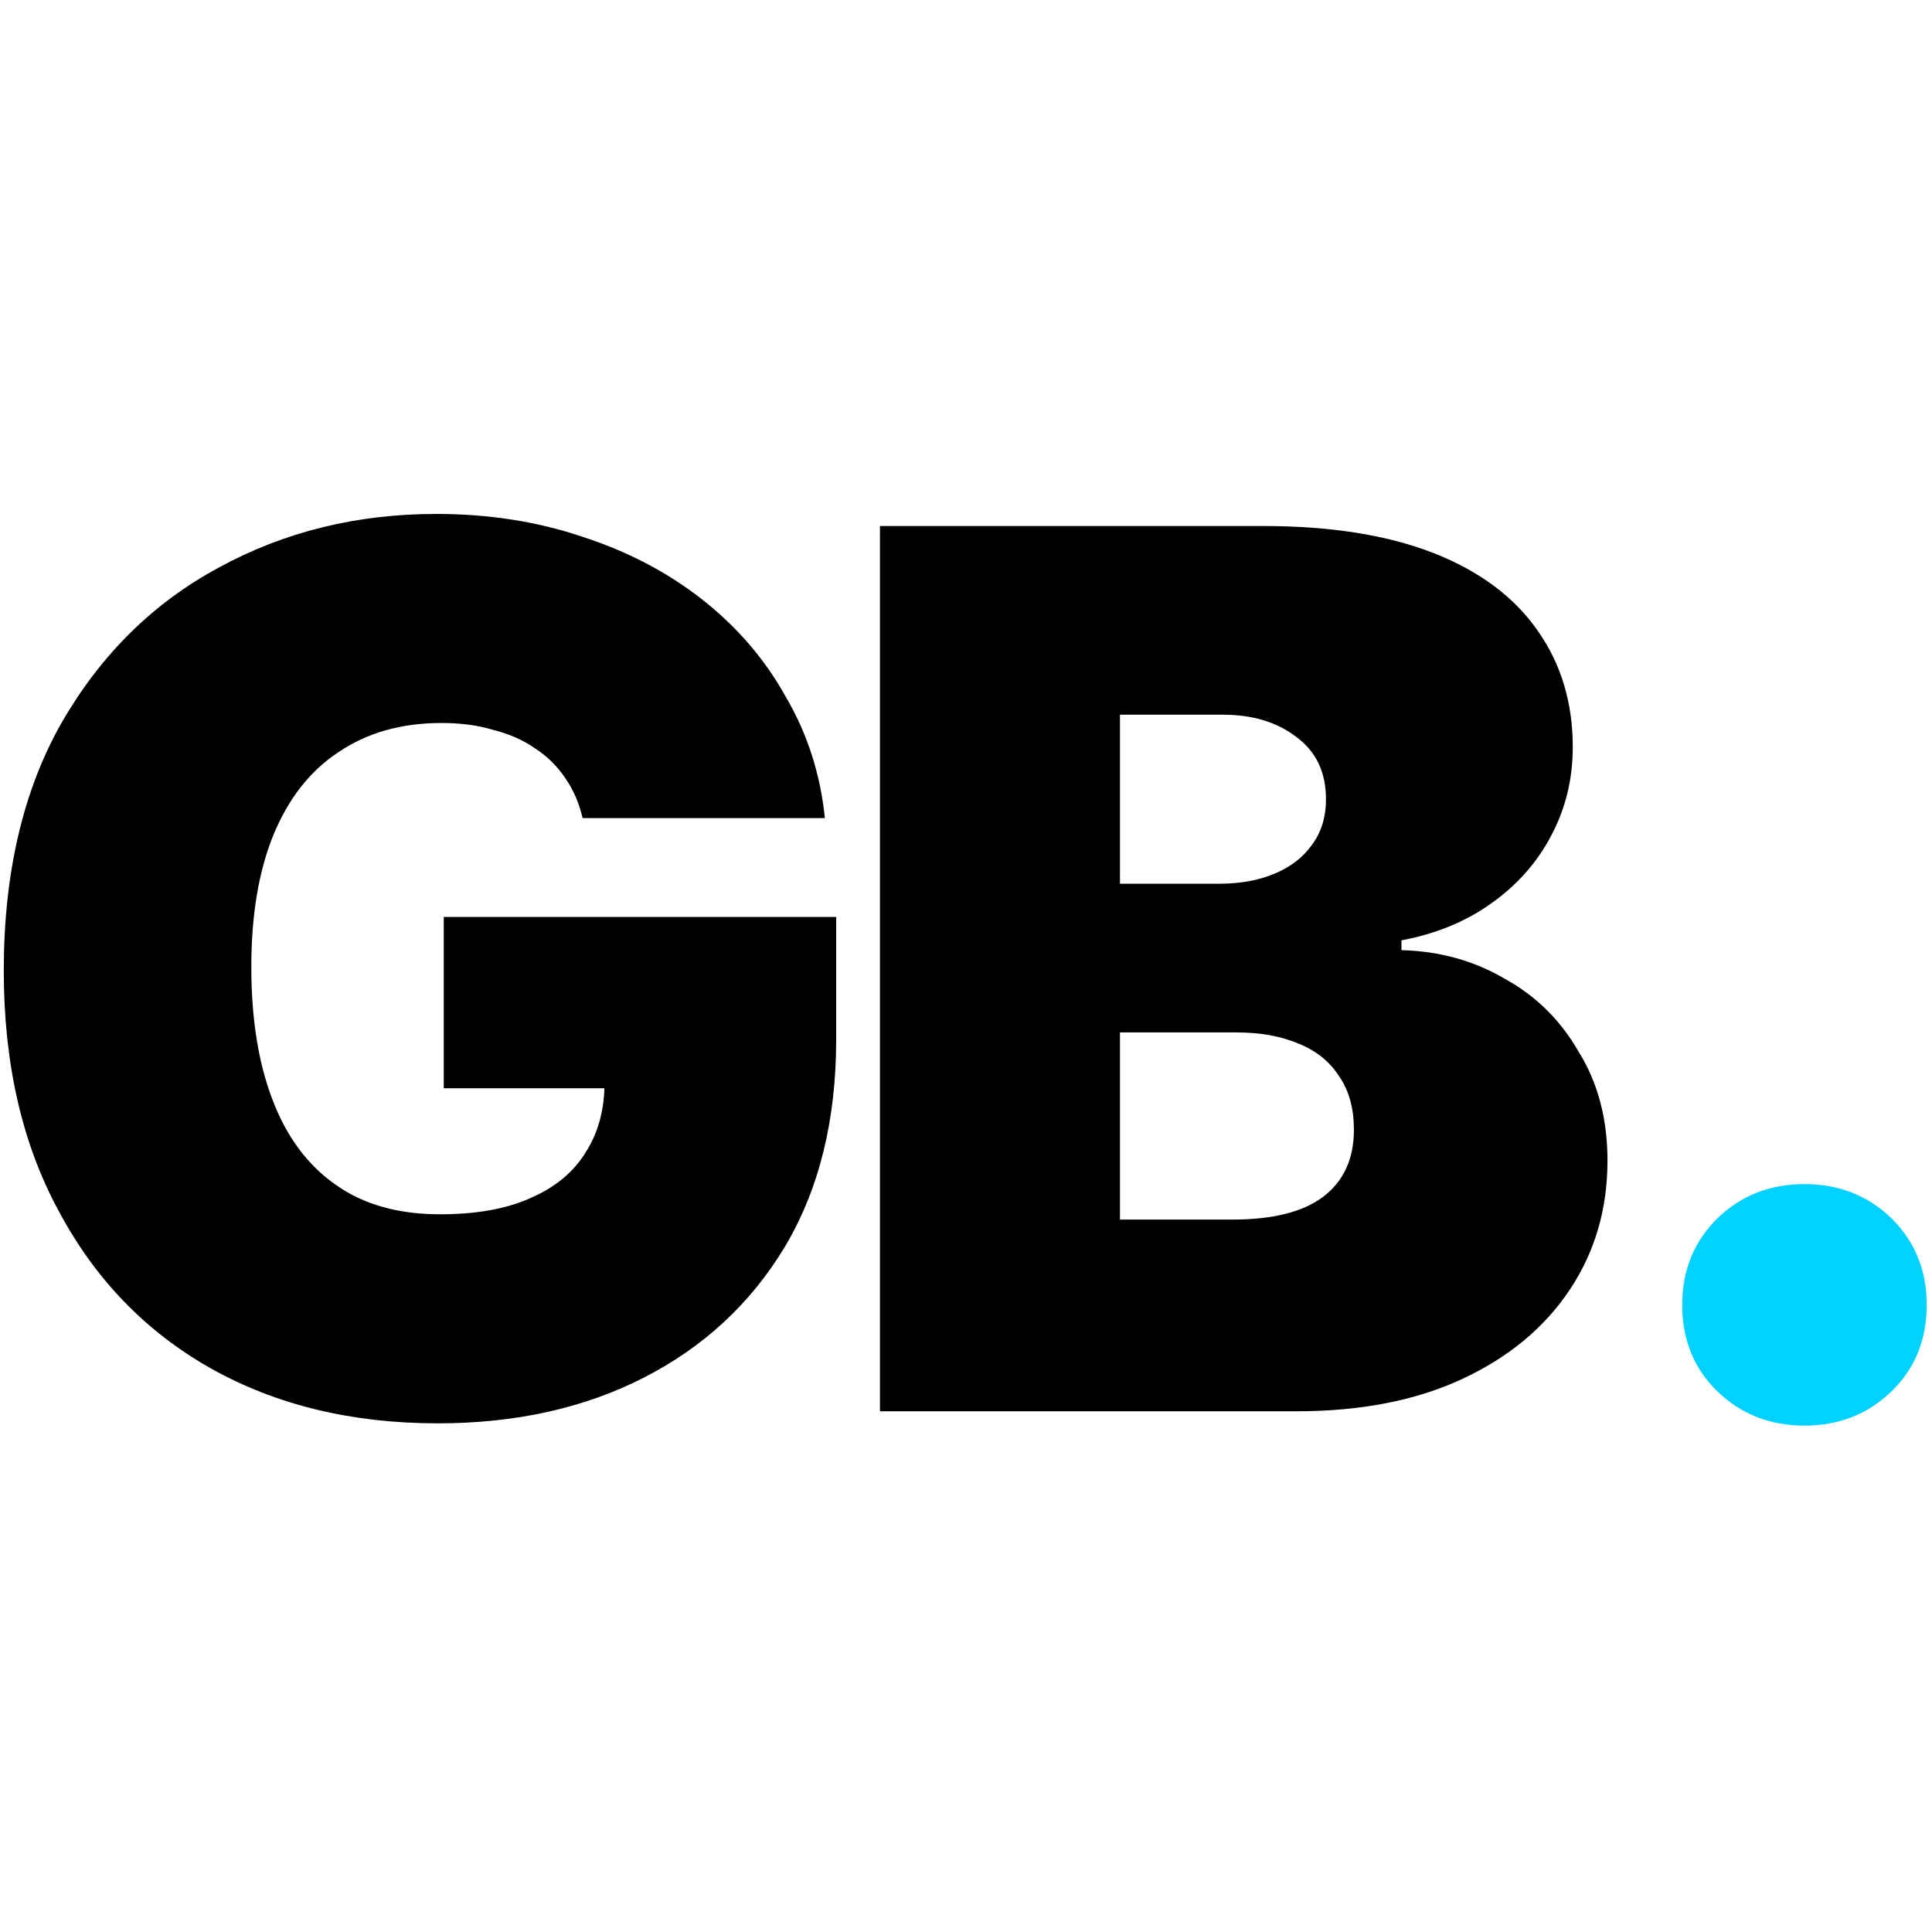
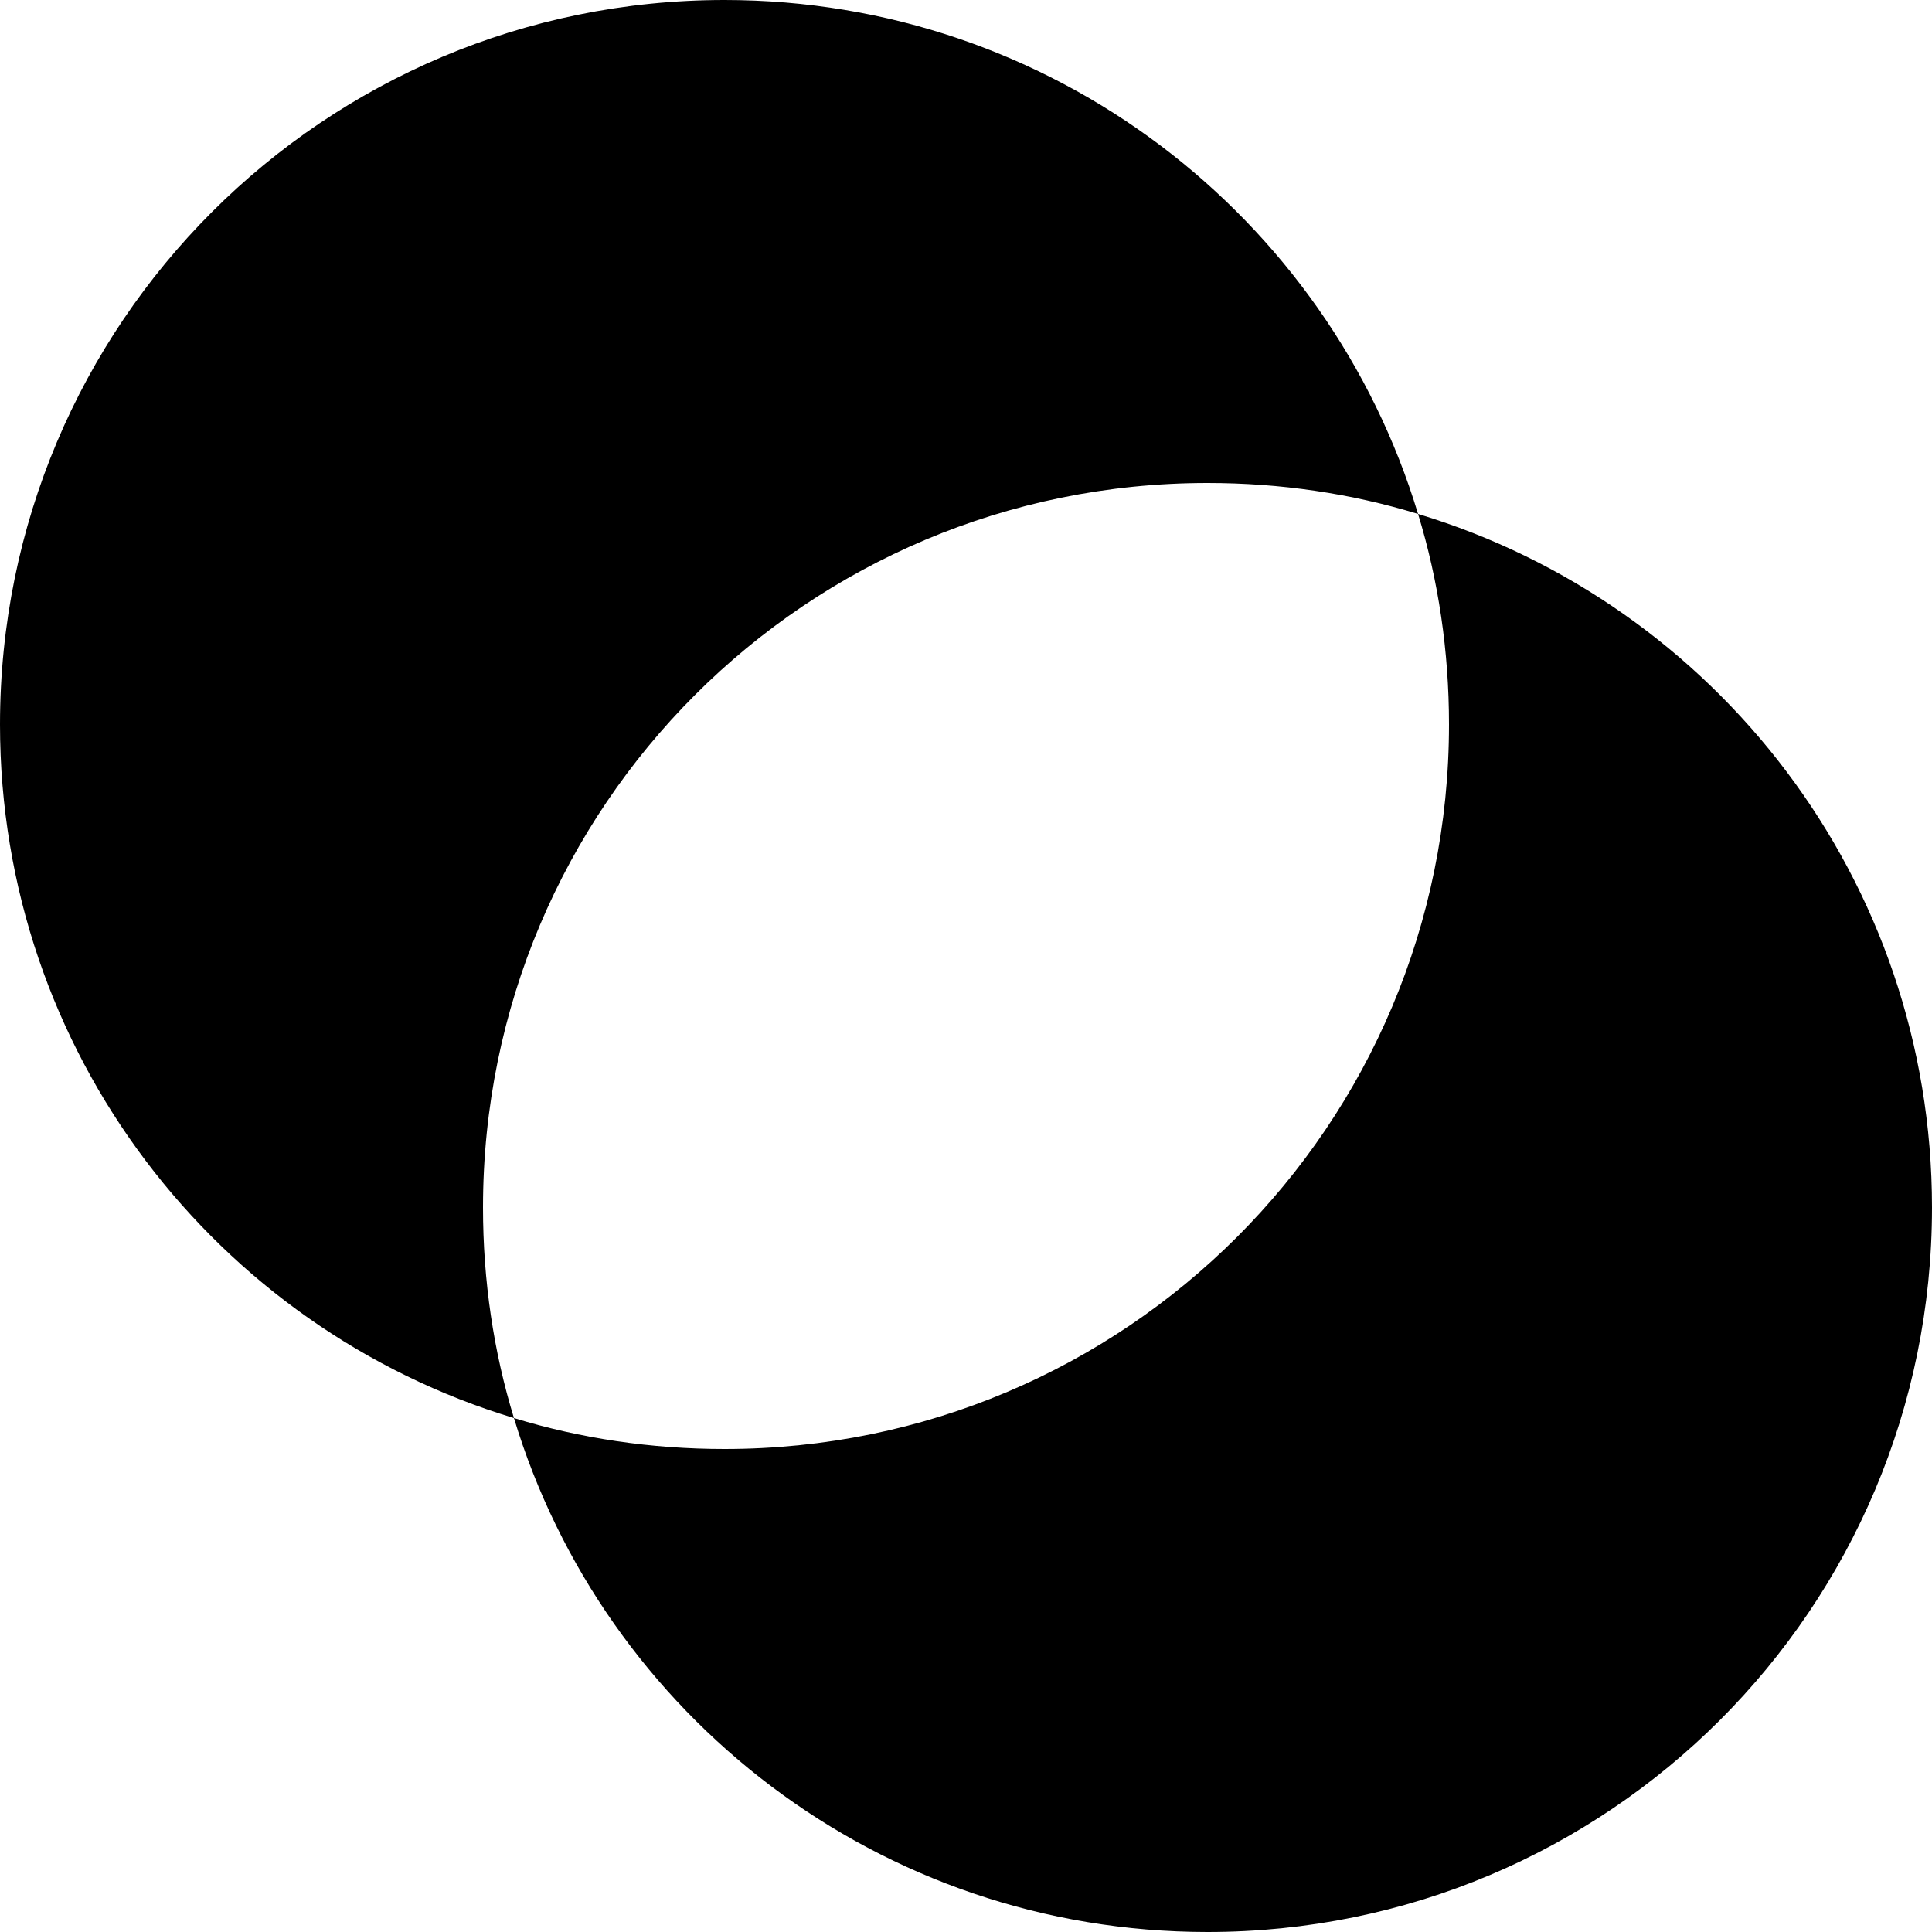
<svg xmlns="http://www.w3.org/2000/svg" version="1.2" viewBox="0 0 256 256" width="256" height="256">
-   <style>.a{fill:#00d2ff}</style>
-   <path d="m58 188.6q-17.1 0-30.1-7.3-12.9-7.3-20.1-20.8-7.3-13.4-7.3-31.9 0-19.4 7.7-32.9 7.8-13.5 20.8-20.5 13-7.1 28.8-7.1 10.4 0 19.3 3 9 2.9 15.9 8.3 7 5.5 11.1 12.9 4.3 7.3 5.2 16.1h-32.1q-0.7-3-2.3-5.3-1.6-2.4-4.1-4-2.3-1.6-5.5-2.4-3-0.9-6.8-0.9-8 0-13.7 3.9-5.6 3.7-8.6 11-2.9 7.2-2.9 17.4 0 10.3 2.8 17.6 2.8 7.4 8.4 11.3 5.5 3.9 13.8 3.9 7.3 0 12.1-2.2 4.8-2.1 7.2-6 2.5-3.9 2.5-9.2l5.5 0.7h-26.8v-22.7h52v16.2q0 16.1-6.8 27.5-6.8 11.3-18.8 17.4-11.8 6-27.2 6zm113.8-1.6h-55.2v-117.3h50.8q13.4 0 22.6 3.6 9.1 3.6 13.7 10.2 4.7 6.6 4.7 15.5 0 6.4-2.9 11.8-2.8 5.3-7.9 8.9-5 3.6-11.9 4.9v1.3q7.6 0.2 13.7 3.8 6.2 3.4 9.8 9.7 3.8 6.1 3.8 14.4 0 9.6-5 17.1-5 7.5-14.2 11.8-9.2 4.3-22 4.3zm-23.4-50.2v24.8h14.9q8 0 12-3 4.1-3.1 4.1-8.9 0-4.2-1.9-7-1.9-3-5.4-4.4-3.5-1.5-8.3-1.5zm0-42.1v22.4h13.1q4.2 0 7.3-1.3 3.2-1.3 5-3.8 1.9-2.5 1.9-6.1 0-5.4-4-8.3-3.8-2.9-9.7-2.9z" />
-   <path class="a" d="m239.1 188.9q-6.9 0-11.6-4.6-4.6-4.5-4.6-11.4 0-6.8 4.6-11.4 4.7-4.6 11.6-4.6 6.9 0 11.6 4.6 4.6 4.6 4.6 11.4 0 6.9-4.6 11.4-4.7 4.6-11.6 4.6z" />
+   <style />
+   <path d="m96 192c-9.7 0-19.1-1.4-27.9-4.1 11.9 39.4 48.5 68.1 91.9 68.1 53.1 0 96-42.9 96-96 0-43.4-28.7-80-68.1-91.9 2.7 8.8 4.1 18.2 4.1 27.9 0 53.1-42.9 96-96 96zm-96-96c0-53.1 42.9-96 96-96 43.4 0 80 28.7 91.9 68.1-8.8-2.7-18.2-4.1-27.9-4.1-53.1 0-96 42.9-96 96 0 9.7 1.4 19.1 4.1 27.9-39.4-11.9-68.1-48.5-68.1-91.9z" />
</svg>
